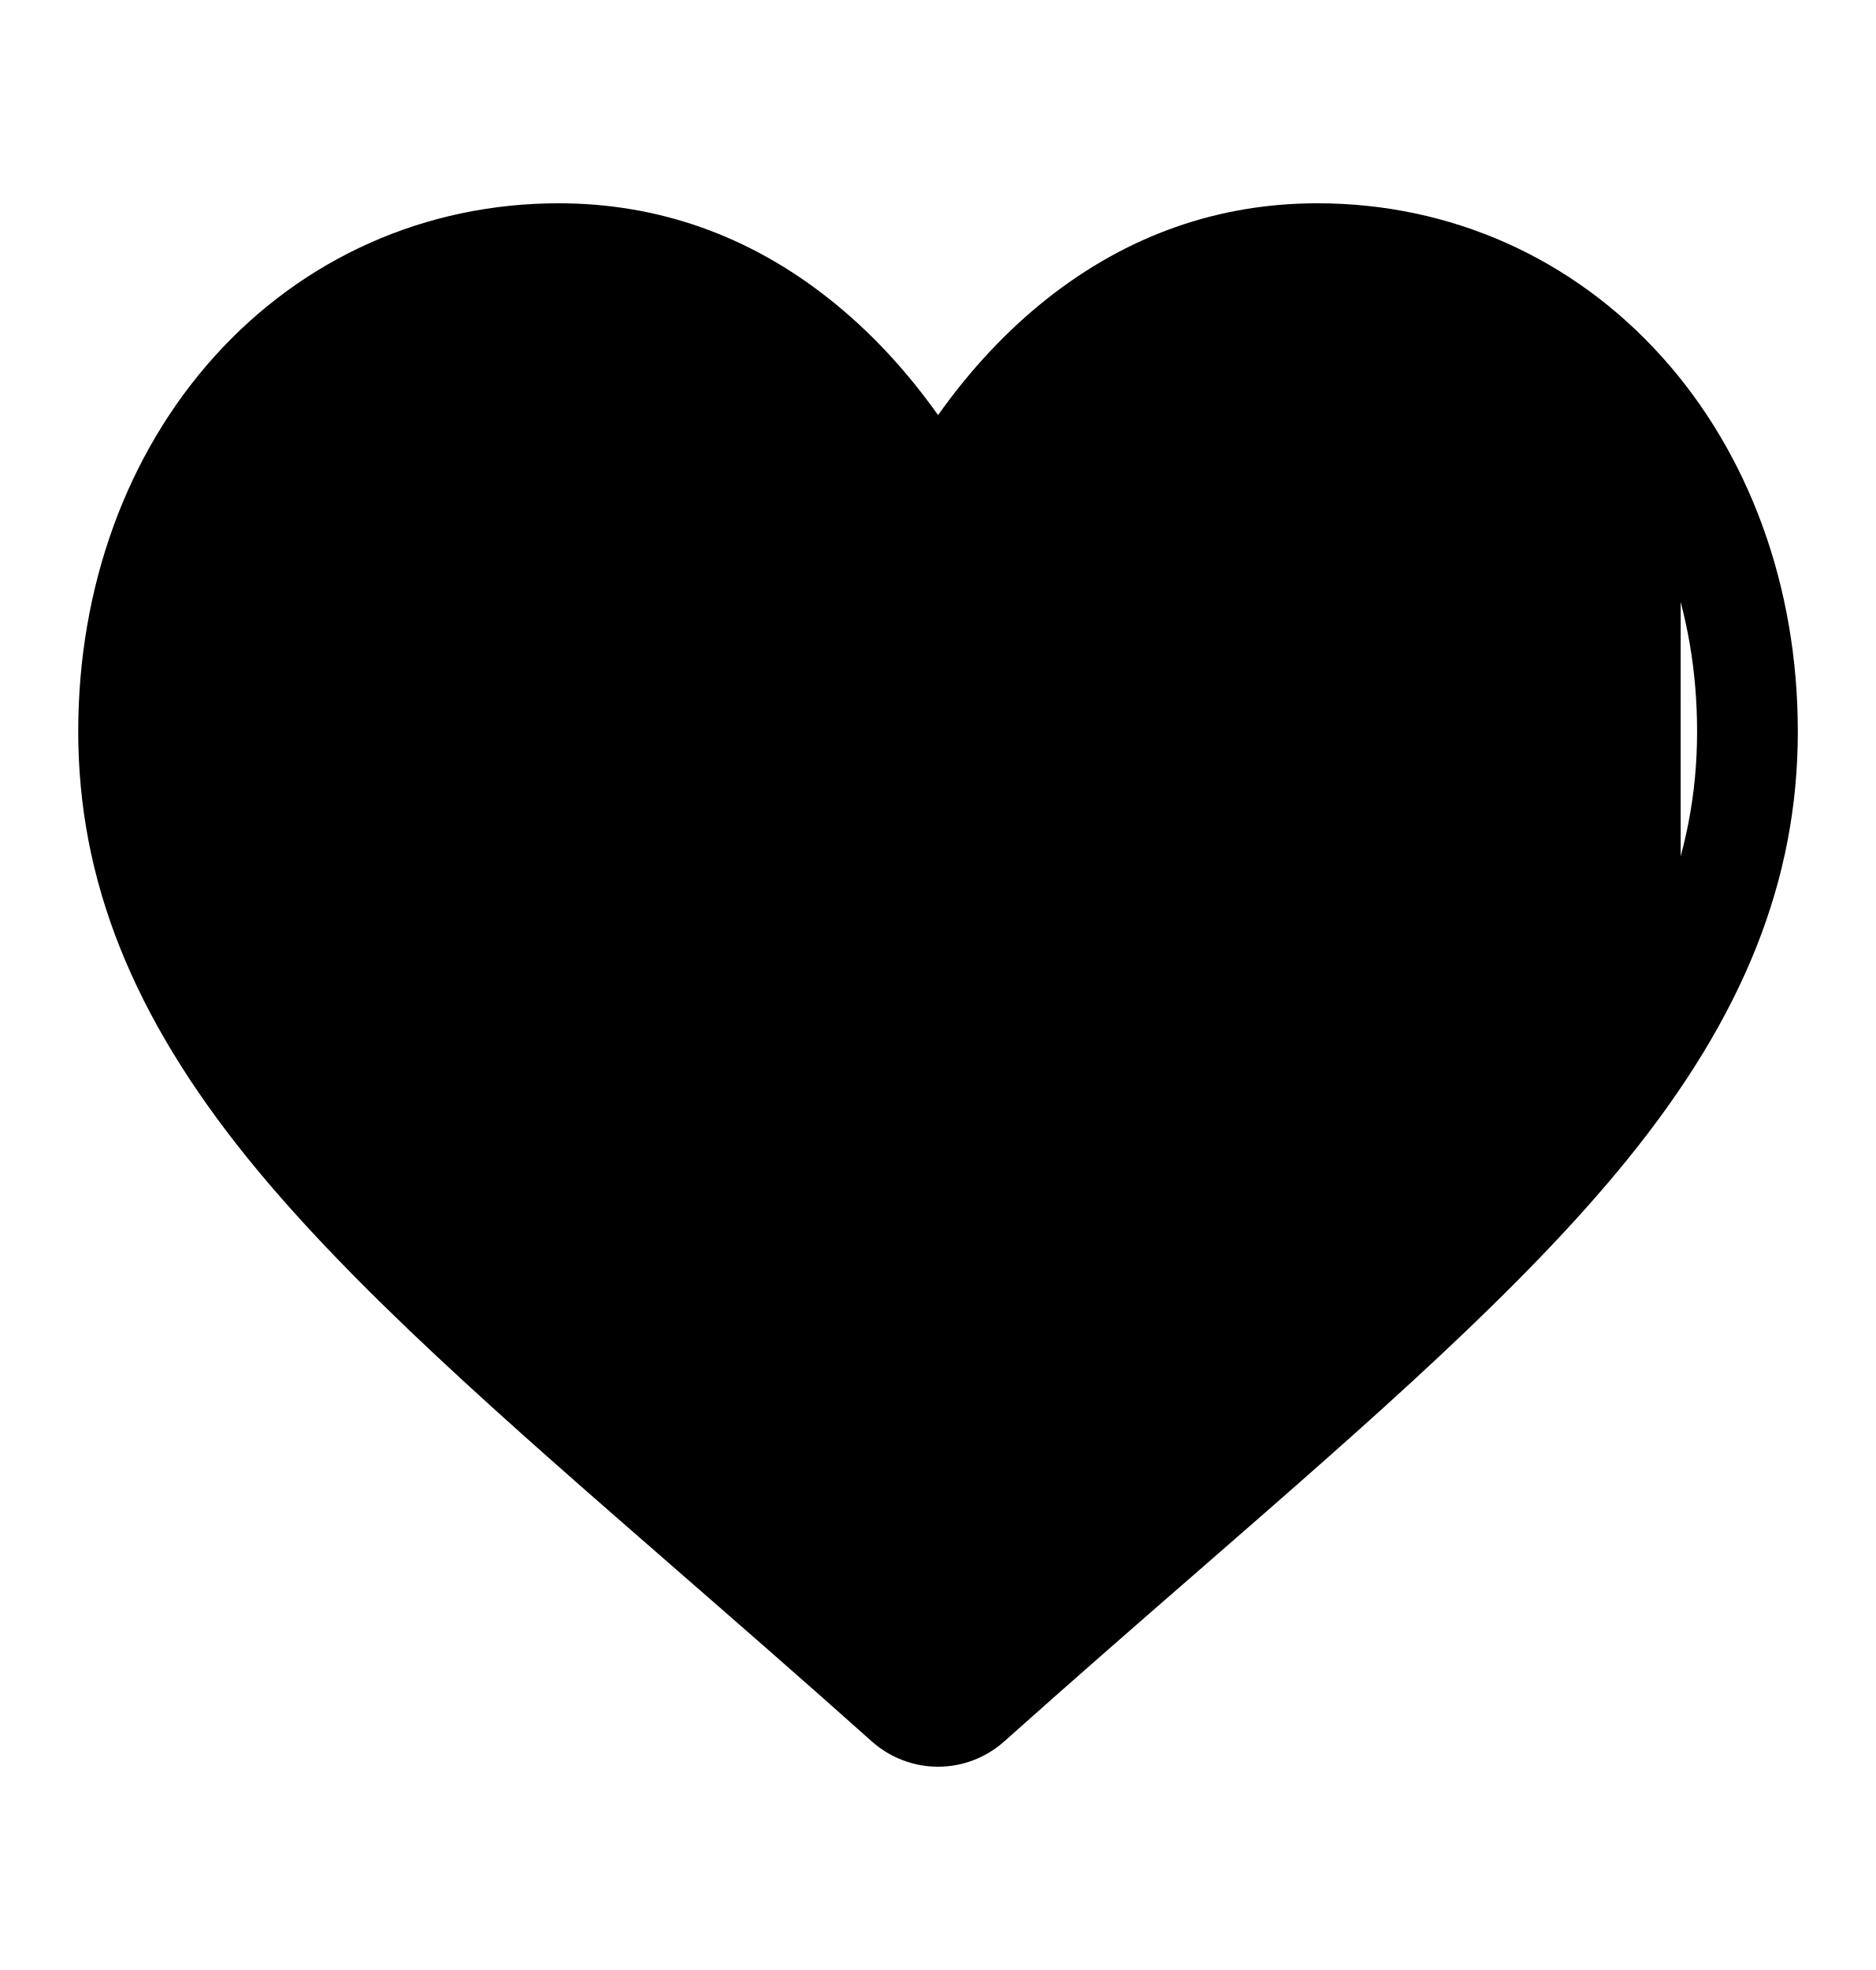
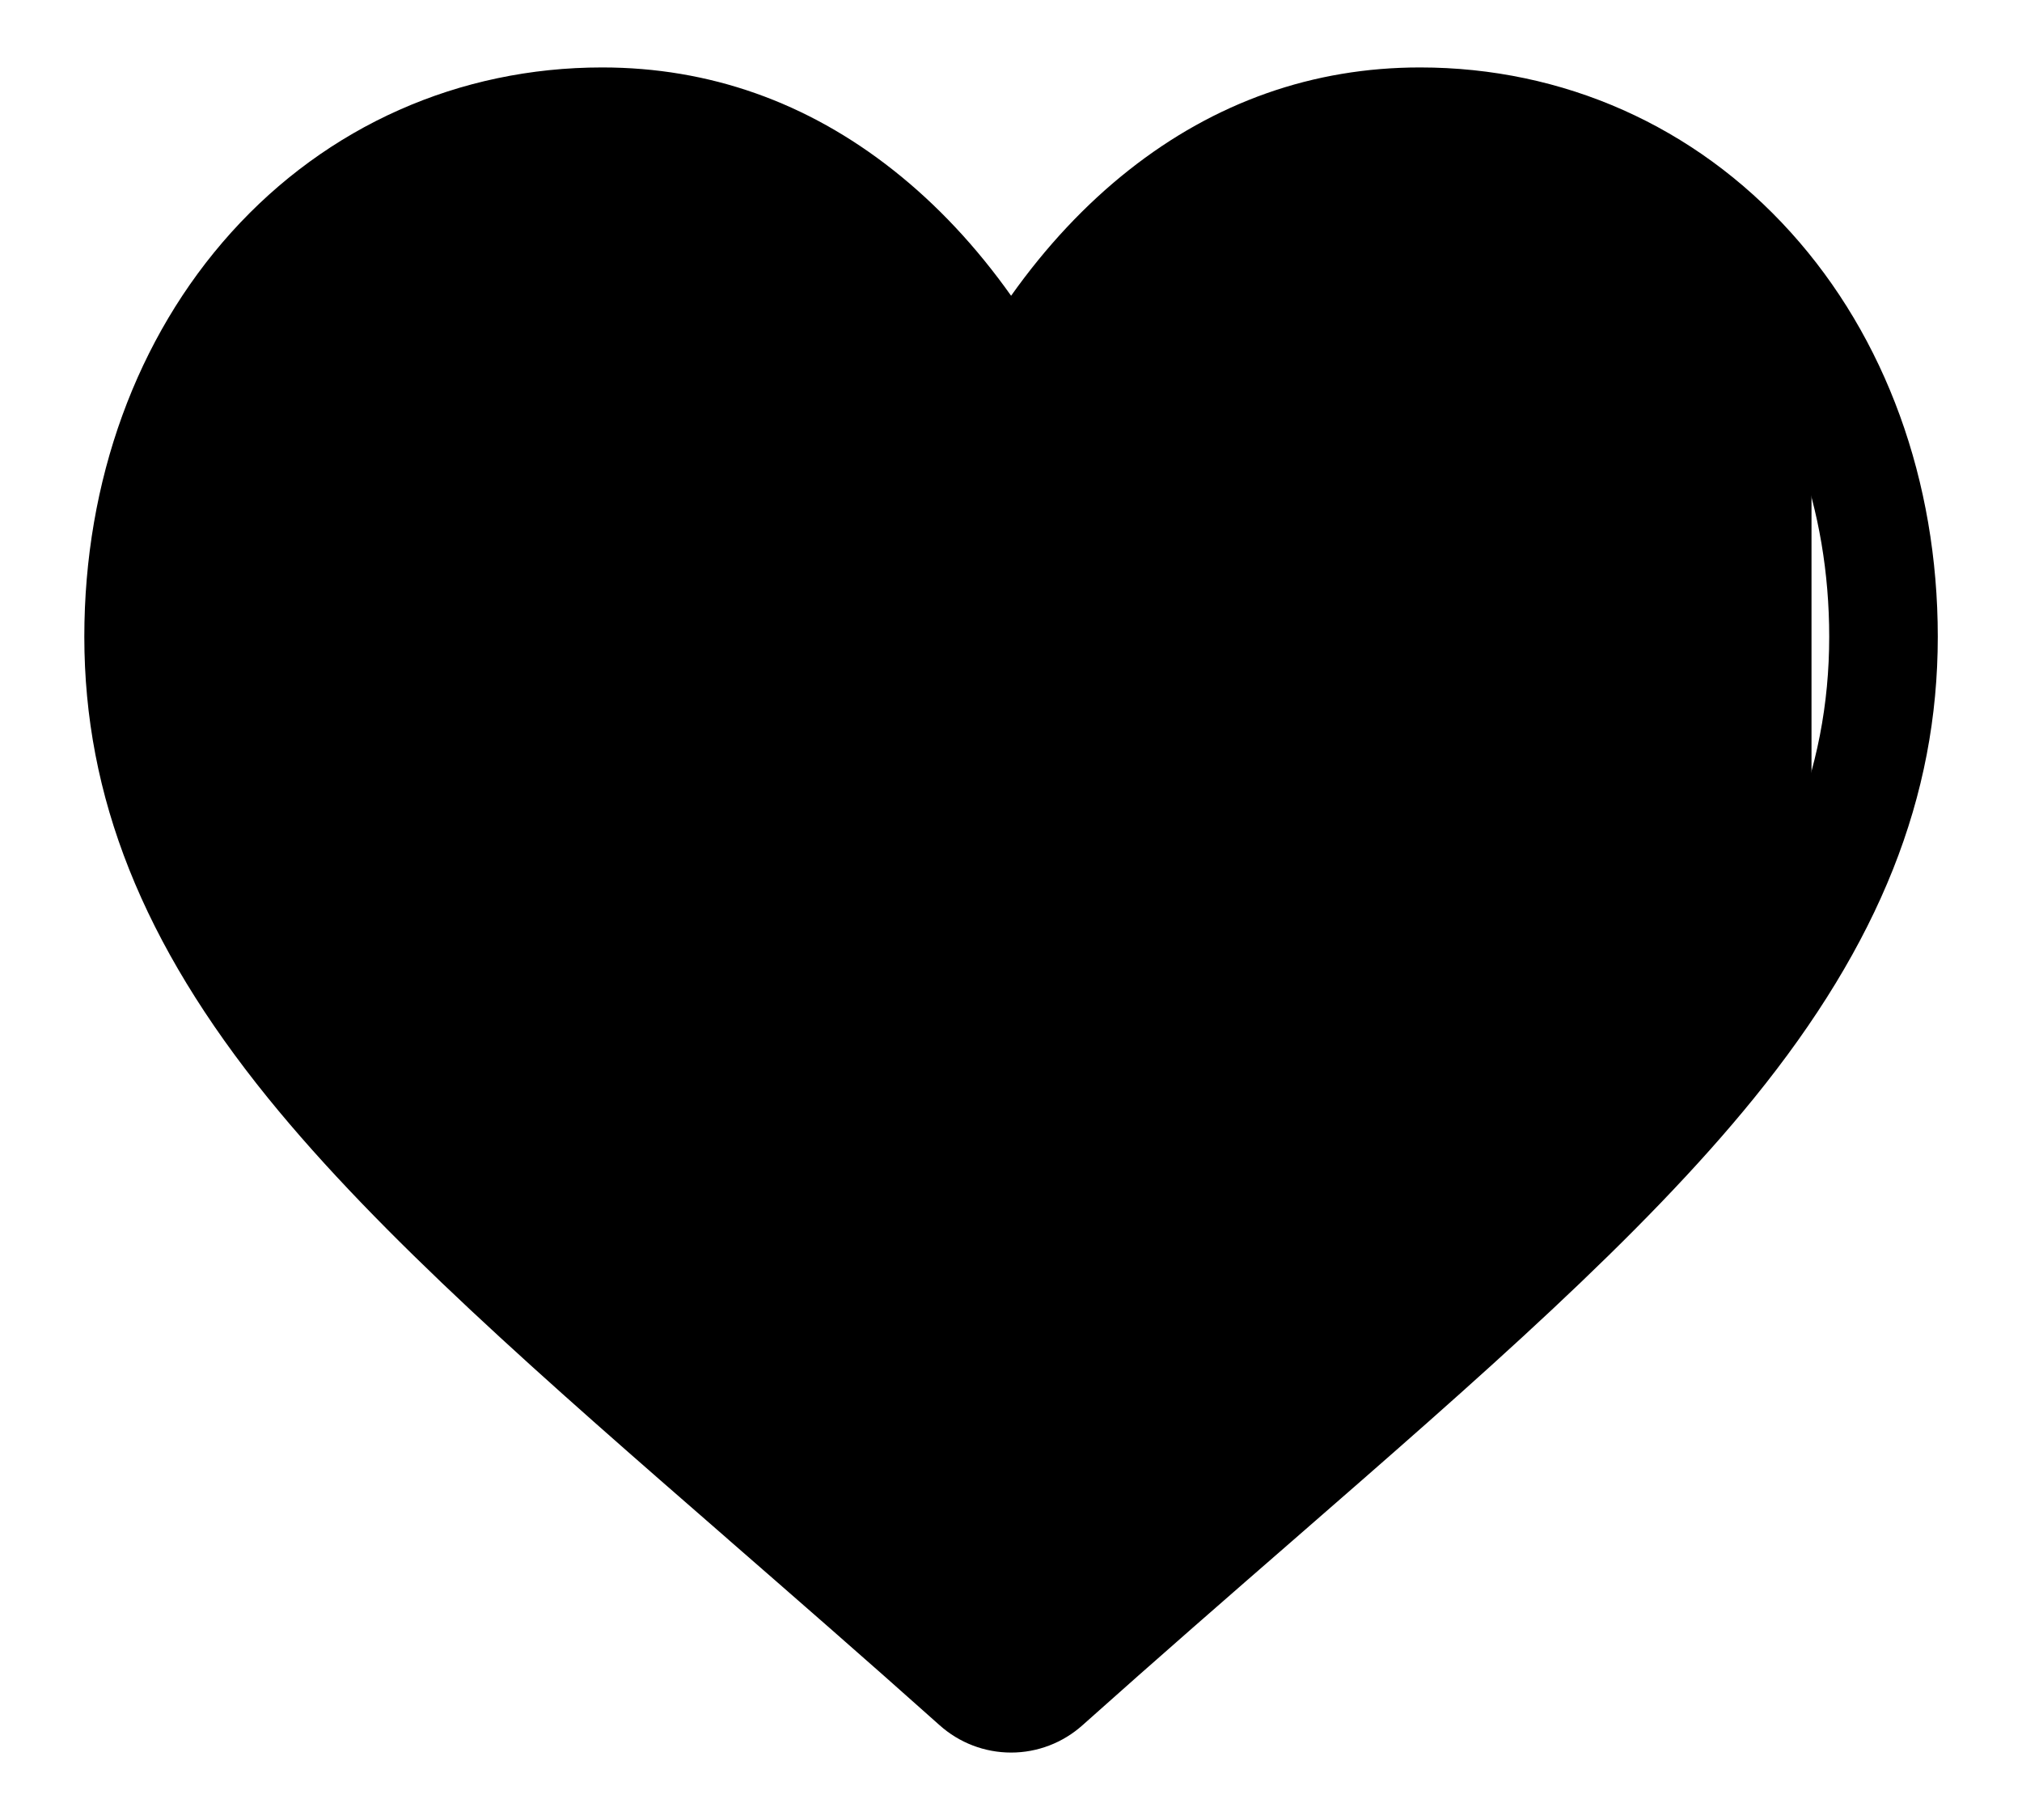
- <svg xmlns="http://www.w3.org/2000/svg" width="20" height="21" viewBox="0 0 20 21" fill="none">
-   <path d="M6.668 2.583L4.168 3.417L1.668 5.083V10.5L6.251 15.083L10.001 18L15.835 13L17.918 9.667V5.917L16.251 3.417L12.918 3L10.418 5.083L9.585 4.25L6.668 2.583Z" fill="currentColor" />
-   <path d="M10.001 18.833C9.74 18.833 9.488 18.737 9.292 18.561C8.551 17.899 7.837 17.278 7.207 16.729L7.204 16.726C5.357 15.118 3.762 13.729 2.652 12.361C1.412 10.831 0.834 9.381 0.834 7.797C0.834 6.257 1.351 4.837 2.288 3.798C3.237 2.746 4.54 2.167 5.956 2.167C7.014 2.167 7.983 2.509 8.836 3.183C9.267 3.523 9.657 3.94 10.001 4.425C10.345 3.94 10.735 3.523 11.165 3.183C12.018 2.509 12.988 2.167 14.046 2.167C15.462 2.167 16.764 2.746 17.713 3.798C18.651 4.837 19.167 6.257 19.167 7.797C19.167 9.381 18.59 10.831 17.349 12.361C16.239 13.729 14.645 15.118 12.798 16.726C12.167 17.275 11.451 17.898 10.709 18.561C10.513 18.737 10.261 18.833 10.001 18.833ZM5.956 3.264C4.843 3.264 3.821 3.718 3.078 4.542C2.323 5.378 1.908 6.534 1.908 7.797C1.908 9.129 2.392 10.321 3.479 11.661C4.529 12.956 6.092 14.316 7.9 15.891L7.904 15.894C8.536 16.445 9.253 17.069 9.999 17.736C10.75 17.068 11.468 16.442 12.101 15.891C13.91 14.316 15.472 12.956 16.522 11.661C17.609 10.321 18.093 9.129 18.093 7.797C18.093 6.534 17.678 5.378 16.924 4.542C16.18 3.718 15.158 3.264 14.046 3.264C13.231 3.264 12.483 3.529 11.822 4.051C11.233 4.516 10.823 5.104 10.583 5.516C10.459 5.728 10.242 5.854 10.001 5.854C9.76 5.854 9.542 5.728 9.418 5.516C9.178 5.104 8.768 4.516 8.179 4.051C7.518 3.529 6.77 3.264 5.956 3.264Z" fill="currentColor" />
+ <svg xmlns="http://www.w3.org/2000/svg" width="20" height="18" viewBox="0 0 20 18" fill="none">
+   <path d="M6.668 1.083L4.168 1.917L1.668 3.583V9L6.251 13.583L10.001 16.5L15.835 11.5L17.918 8.167V4.417L16.251 1.917L12.918 1.5L10.418 3.583L9.585 2.75L6.668 1.083Z" fill="currentColor" />
+   <path d="M10.001 17.333C9.74 17.333 9.488 17.237 9.292 17.061C8.551 16.399 7.837 15.778 7.207 15.229L7.204 15.226C5.357 13.618 3.762 12.229 2.652 10.861C1.412 9.331 0.834 7.881 0.834 6.297C0.834 4.757 1.351 3.337 2.288 2.298C3.237 1.246 4.54 0.667 5.956 0.667C7.014 0.667 7.983 1.009 8.836 1.683C9.267 2.023 9.657 2.44 10.001 2.925C10.345 2.44 10.735 2.023 11.165 1.683C12.018 1.009 12.988 0.667 14.046 0.667C15.462 0.667 16.764 1.246 17.713 2.298C18.651 3.337 19.167 4.757 19.167 6.297C19.167 7.881 18.59 9.331 17.349 10.861C16.239 12.229 14.645 13.618 12.798 15.226C12.167 15.775 11.451 16.398 10.709 17.061C10.513 17.237 10.261 17.333 10.001 17.333ZM5.956 1.764C4.843 1.764 3.821 2.218 3.078 3.042C2.323 3.878 1.908 5.034 1.908 6.297C1.908 7.629 2.392 8.821 3.479 10.161C4.529 11.456 6.092 12.816 7.9 14.391L7.904 14.394C8.536 14.945 9.253 15.569 9.999 16.236C10.75 15.568 11.468 14.942 12.101 14.391C13.91 12.816 15.472 11.456 16.522 10.161C17.609 8.821 18.093 7.629 18.093 6.297C18.093 5.034 17.678 3.878 16.924 3.042C16.18 2.218 15.158 1.764 14.046 1.764C13.231 1.764 12.483 2.029 11.822 2.551C11.233 3.016 10.823 3.604 10.583 4.016C10.459 4.228 10.242 4.354 10.001 4.354C9.76 4.354 9.542 4.228 9.418 4.016C9.178 3.604 8.768 3.016 8.179 2.551C7.518 2.029 6.77 1.764 5.956 1.764Z" fill="currentColor" />
</svg>
